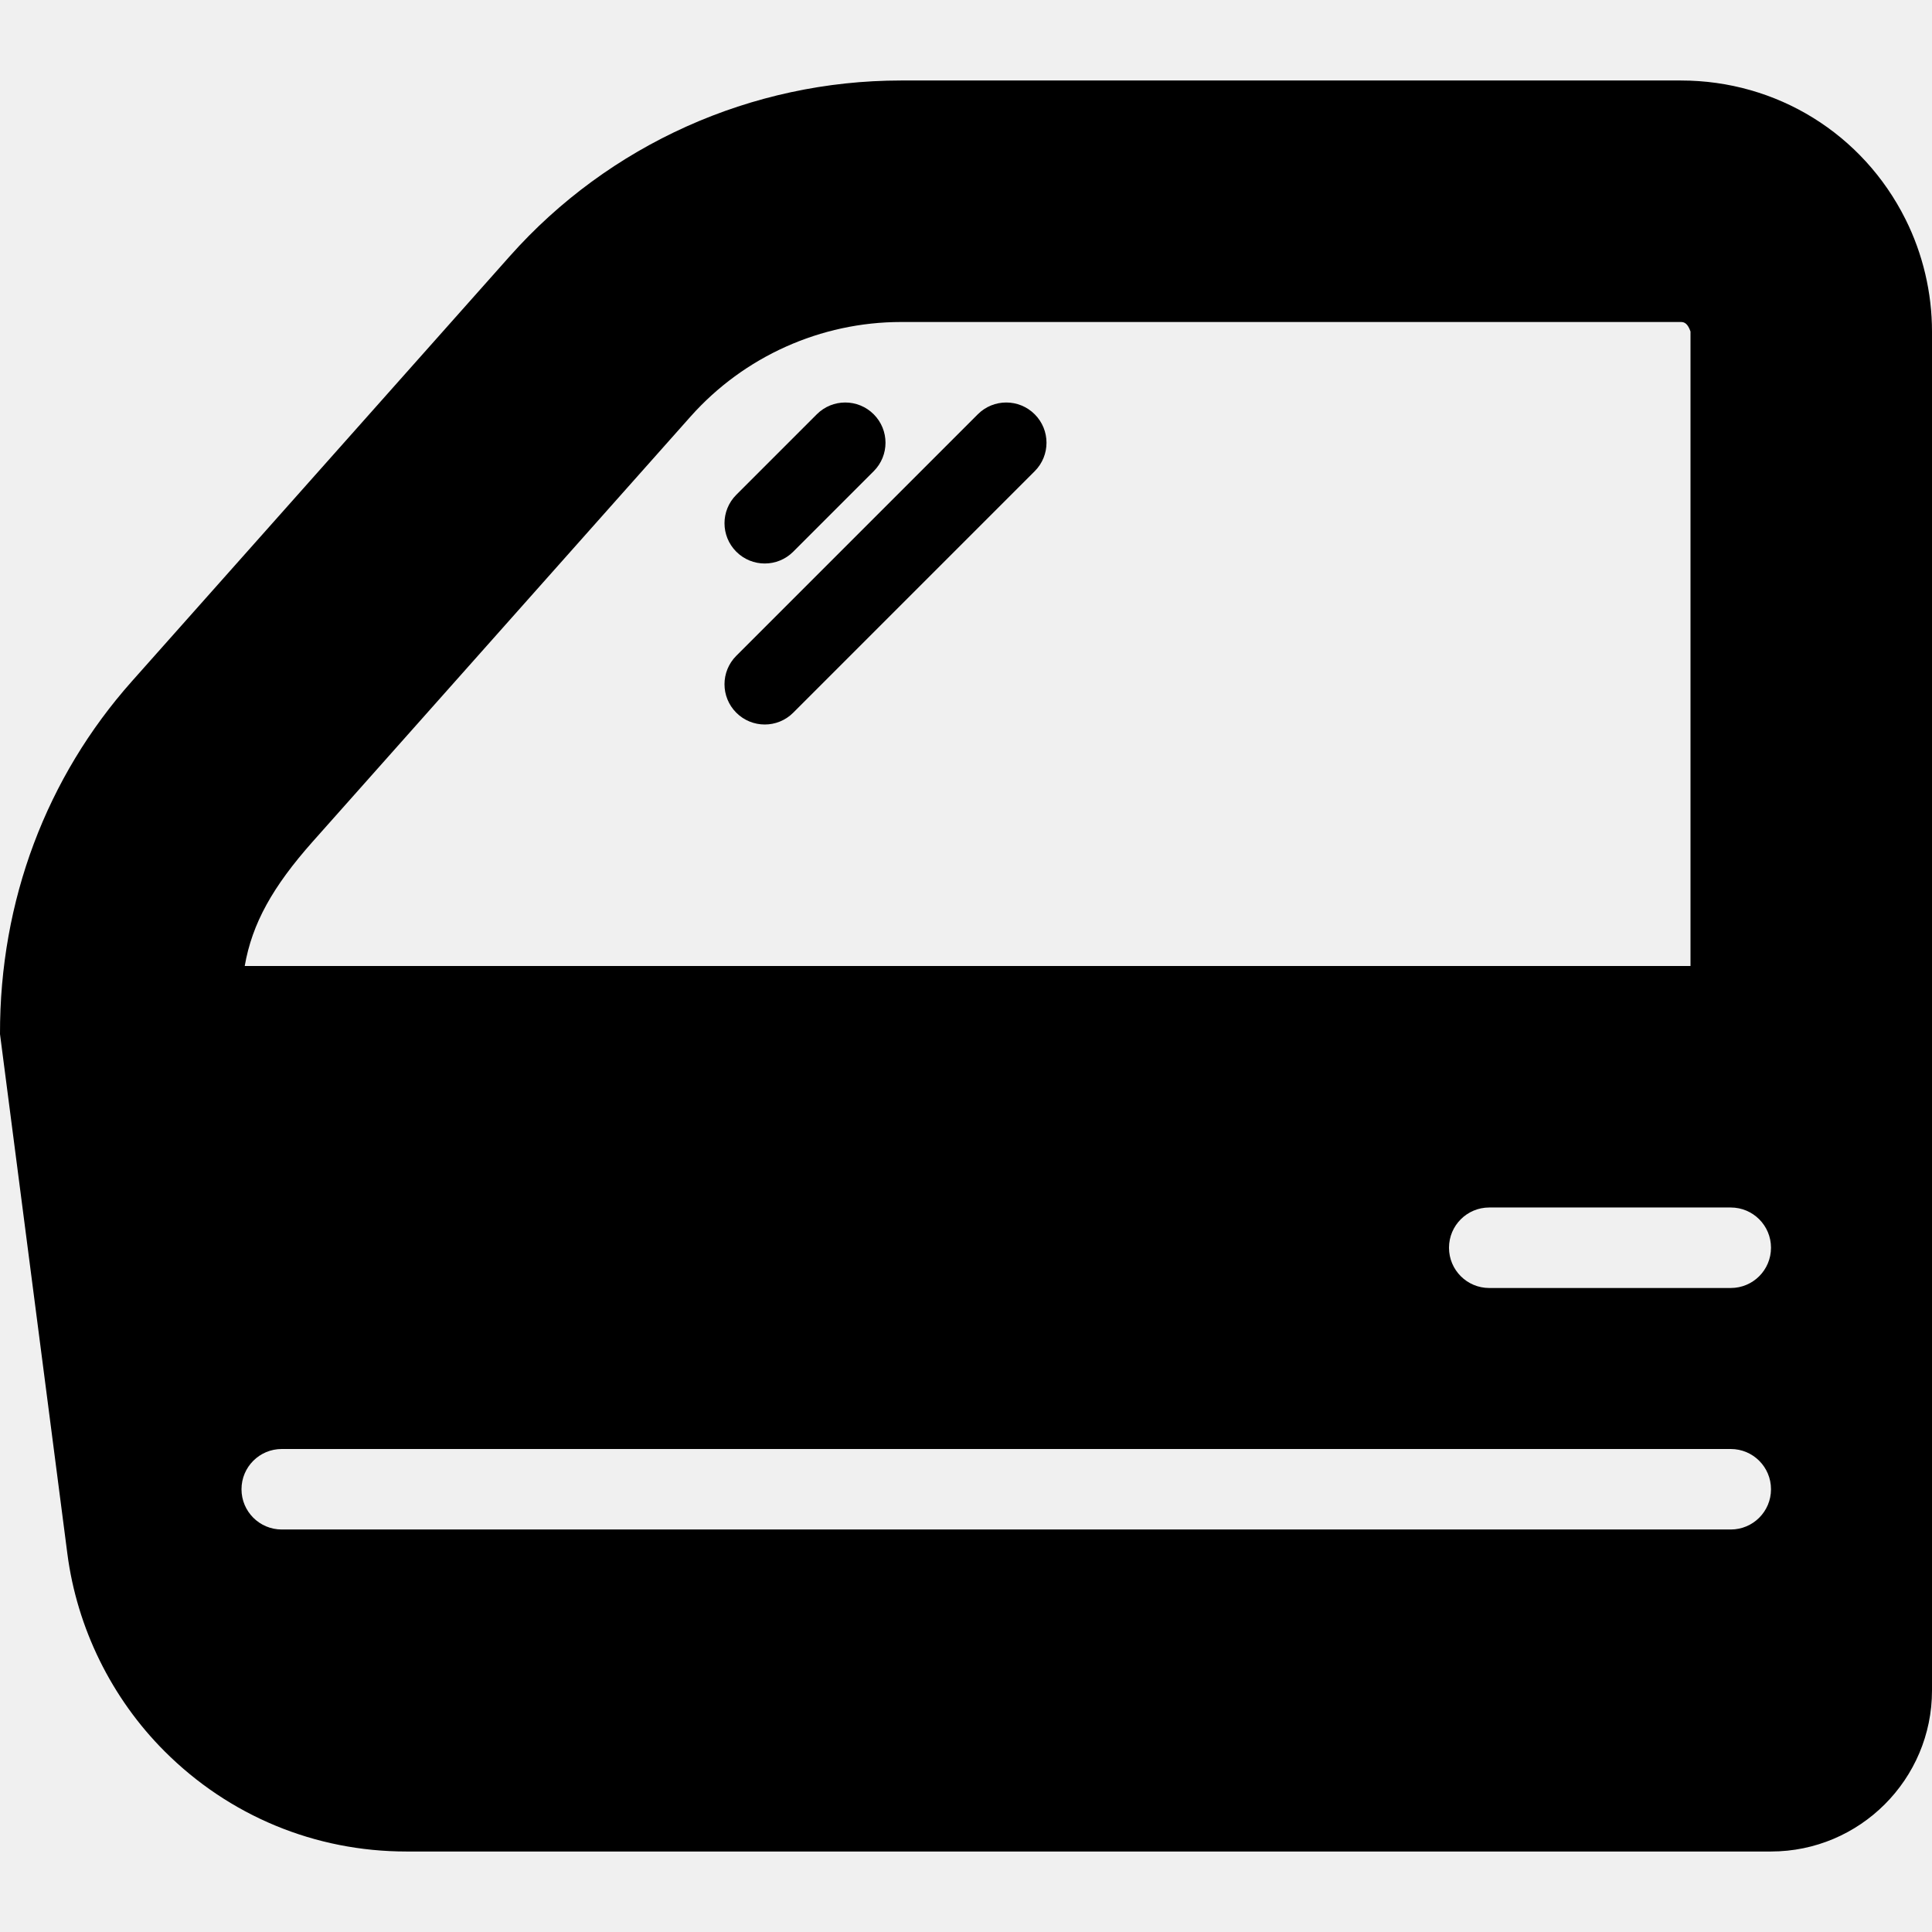
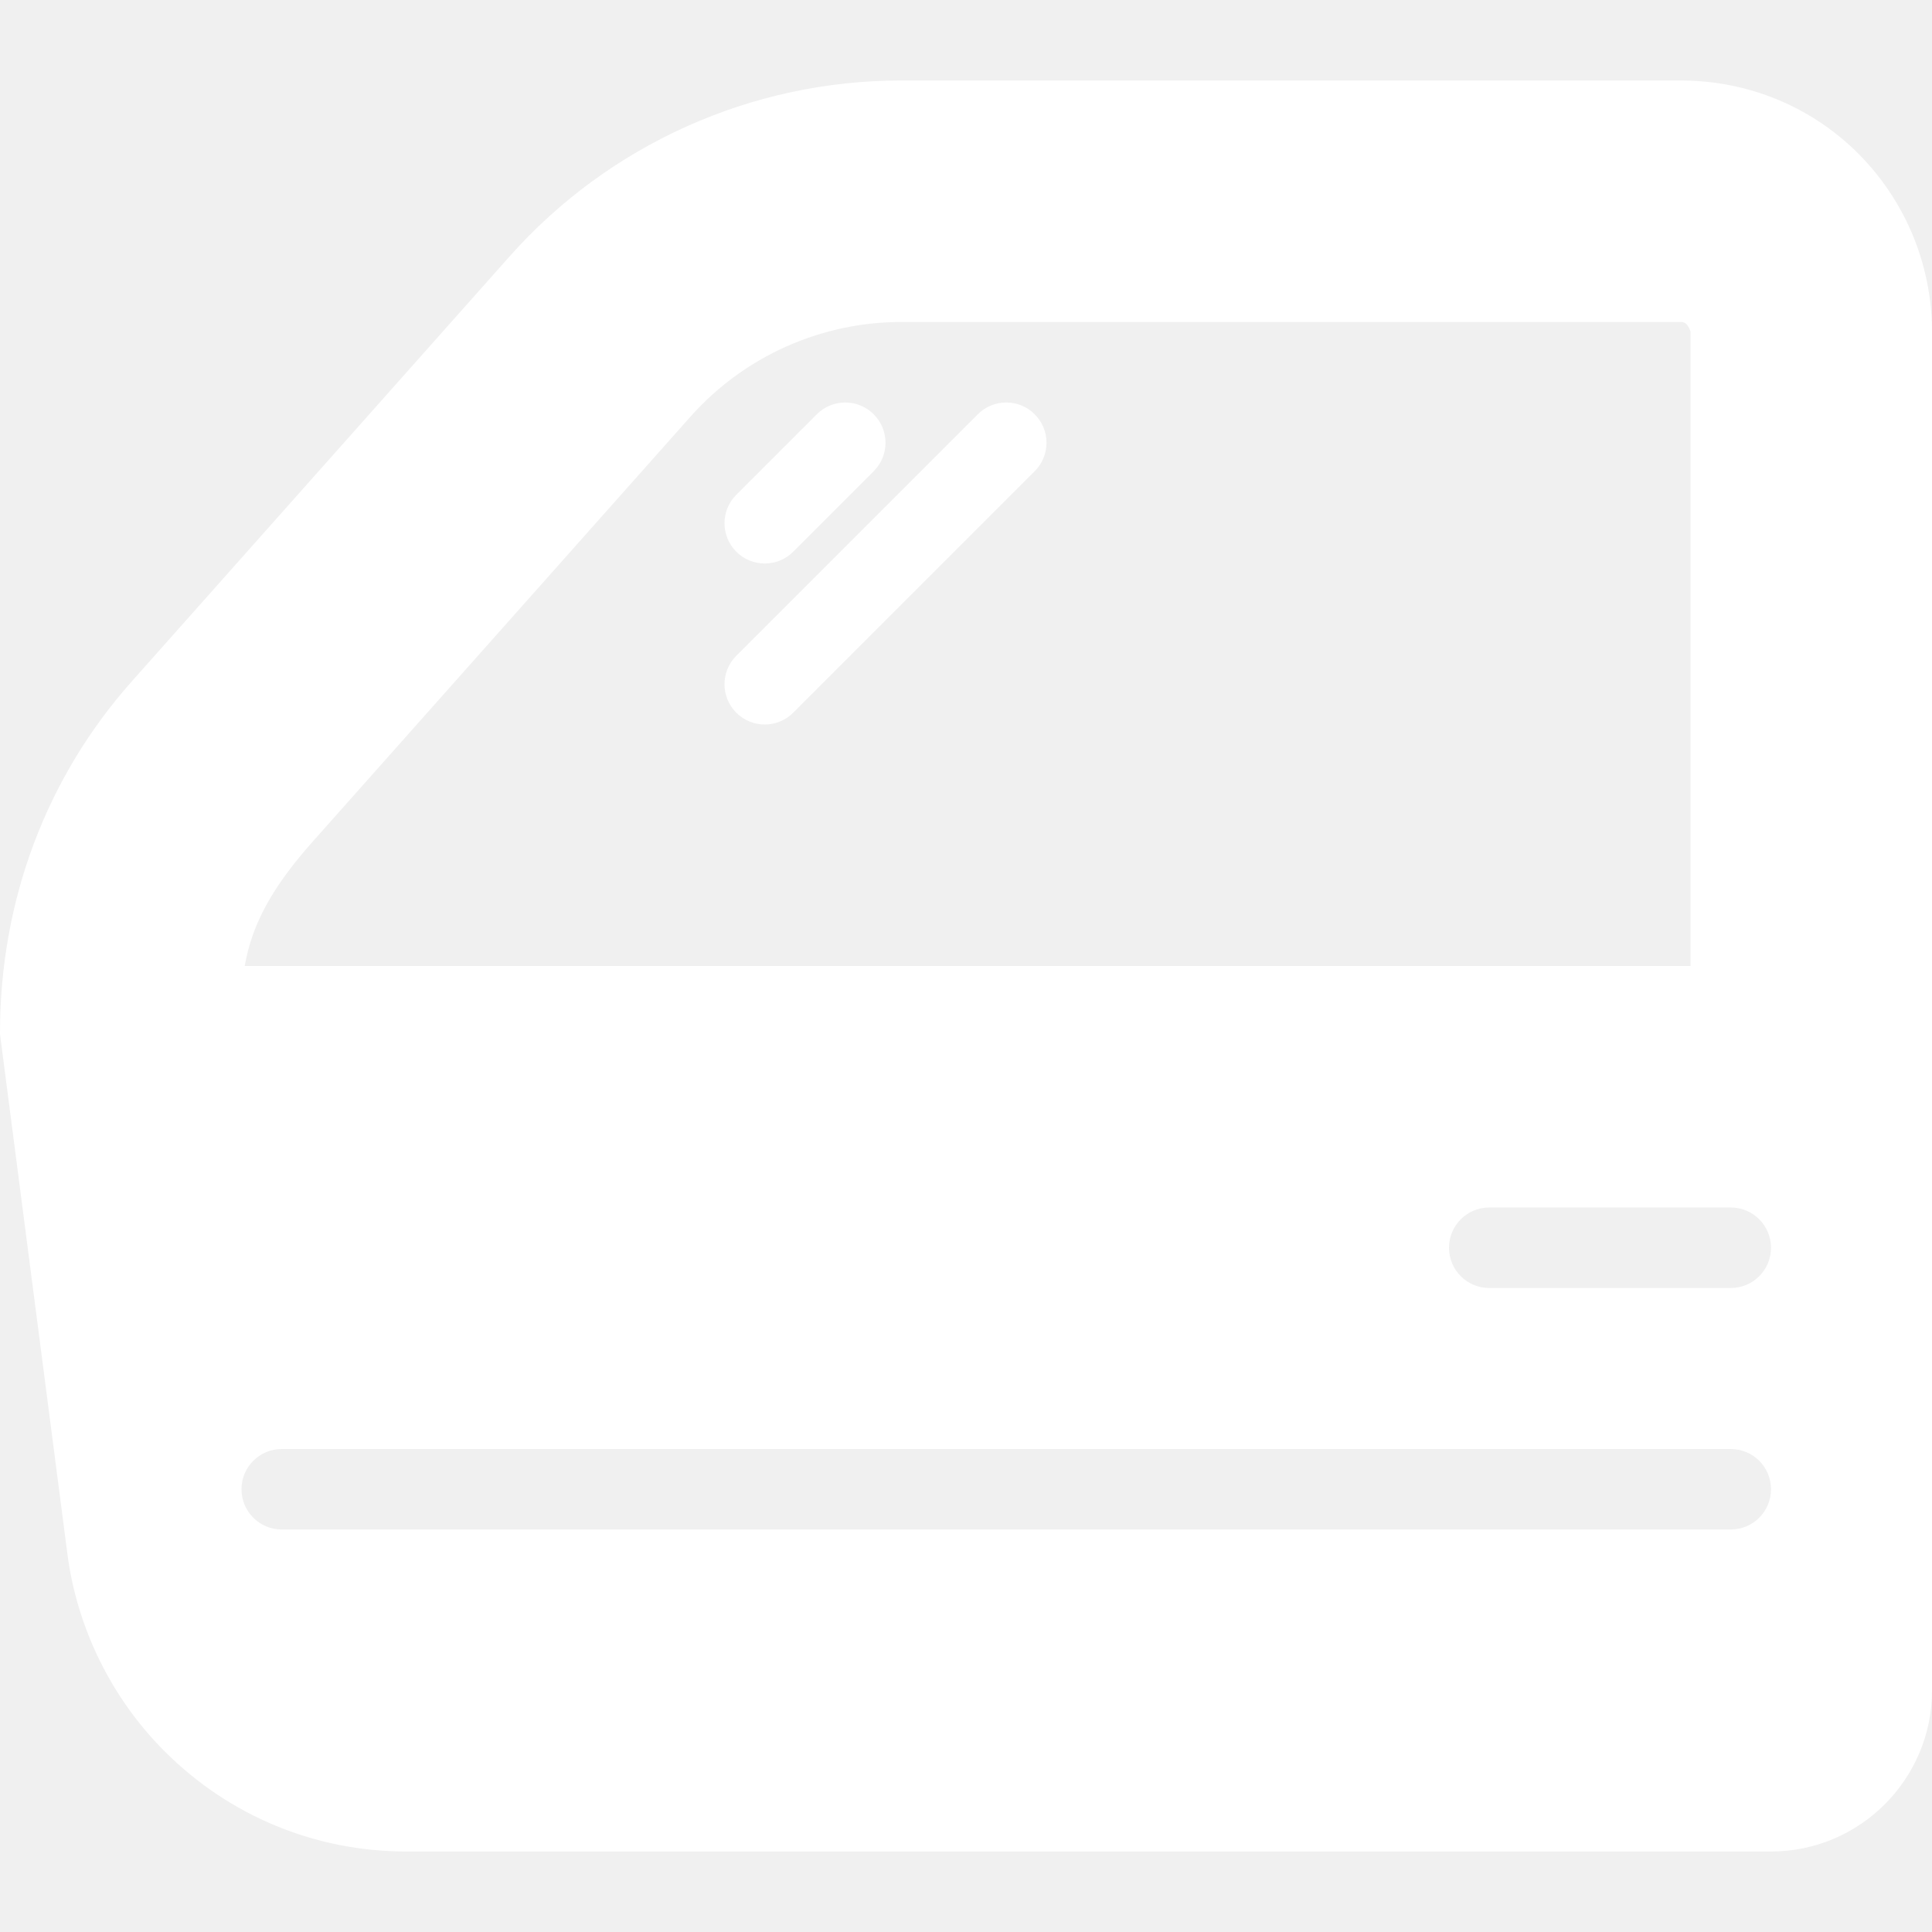
- <svg xmlns="http://www.w3.org/2000/svg" version="1.1" id="Capa_1" x="0px" y="0px" viewBox="0 0 512 512" style="enable-background:new 0 0 512 512;" xml:space="preserve">
+ <svg xmlns="http://www.w3.org/2000/svg" version="1.1" id="Capa_1" x="0px" y="0px" viewBox="0 0 512 512" style="enable-background:new 0 0 512 512;" xml:space="preserve" width="512px" height="512px">
  <g>
    <g>
      <g>
-         <path d="M202.667,149.333c2.729,0,5.458-1.042,7.542-3.125l21.333-21.333c4.167-4.167,4.167-10.917,0-15.083     c-4.167-4.167-10.917-4.167-15.083,0l-21.333,21.333c-4.167,4.167-4.167,10.917,0,15.083     C197.208,148.292,199.938,149.333,202.667,149.333z" />
-         <path d="M259.125,109.792l-64,64c-4.167,4.167-4.167,10.917,0,15.083c2.083,2.083,4.813,3.125,7.542,3.125     c2.729,0,5.458-1.042,7.542-3.125l64-64c4.167-4.167,4.167-10.917,0-15.083C270.042,105.625,263.292,105.625,259.125,109.792z" />
-         <path d="M504.978,58.104c-11.335-22.677-34.141-36.771-59.51-36.771h-206.7c-39.579,0-77.356,16.958-103.652,46.542     L34.954,180.542C12.357,205.948-0.083,238.667,0,274.042l17.847,137.667c2.552,19.729,11.71,38.354,25.785,52.417     c17.117,17.115,39.871,26.542,64.083,26.542h361.611C492.862,490.667,512,471.531,512,448V87.854     C512,77.583,509.573,67.292,504.978,58.104z M82.854,223.052L183,110.396c14.167-15.927,34.51-25.063,55.813-25.063h206.667     c0.99,0,1.813,0.5,2.521,2.521V256H64.854C66.813,244.708,72.281,234.969,82.854,223.052z M458.667,405.333h-384     c-5.896,0-10.667-4.771-10.667-10.667S68.771,384,74.667,384h384c5.896,0,10.667,4.771,10.667,10.667     S464.563,405.333,458.667,405.333z M458.667,341.333h-64c-5.896,0-10.667-4.771-10.667-10.667     c0-5.896,4.771-10.667,10.667-10.667h64c5.896,0,10.667,4.771,10.667,10.667C469.333,336.563,464.563,341.333,458.667,341.333z" />
+         <path d="M202.667,149.333c2.729,0,5.458-1.042,7.542-3.125l21.333-21.333c4.167-4.167,4.167-10.917,0-15.083     c-4.167-4.167-10.917-4.167-15.083,0l-21.333,21.333c-4.167,4.167-4.167,10.917,0,15.083     C197.208,148.292,199.938,149.333,202.667,149.333z" fill="#FFFFFF" />
+         <path d="M259.125,109.792l-64,64c-4.167,4.167-4.167,10.917,0,15.083c2.083,2.083,4.813,3.125,7.542,3.125     c2.729,0,5.458-1.042,7.542-3.125l64-64c4.167-4.167,4.167-10.917,0-15.083C270.042,105.625,263.292,105.625,259.125,109.792z" fill="#FFFFFF" />
+         <path d="M504.978,58.104c-11.335-22.677-34.141-36.771-59.51-36.771h-206.7c-39.579,0-77.356,16.958-103.652,46.542     L34.954,180.542C12.357,205.948-0.083,238.667,0,274.042l17.847,137.667c2.552,19.729,11.71,38.354,25.785,52.417     c17.117,17.115,39.871,26.542,64.083,26.542h361.611C492.862,490.667,512,471.531,512,448V87.854     C512,77.583,509.573,67.292,504.978,58.104z M82.854,223.052L183,110.396c14.167-15.927,34.51-25.063,55.813-25.063h206.667     c0.99,0,1.813,0.5,2.521,2.521V256H64.854C66.813,244.708,72.281,234.969,82.854,223.052z M458.667,405.333h-384     c-5.896,0-10.667-4.771-10.667-10.667S68.771,384,74.667,384h384c5.896,0,10.667,4.771,10.667,10.667     S464.563,405.333,458.667,405.333z M458.667,341.333h-64c-5.896,0-10.667-4.771-10.667-10.667     c0-5.896,4.771-10.667,10.667-10.667h64c5.896,0,10.667,4.771,10.667,10.667C469.333,336.563,464.563,341.333,458.667,341.333z" fill="#FFFFFF" />
      </g>
    </g>
  </g>
  <g>
</g>
  <g>
</g>
  <g>
</g>
  <g>
</g>
  <g>
</g>
  <g>
</g>
  <g>
</g>
  <g>
</g>
  <g>
</g>
  <g>
</g>
  <g>
</g>
  <g>
</g>
  <g>
</g>
  <g>
</g>
  <g>
</g>
</svg>
